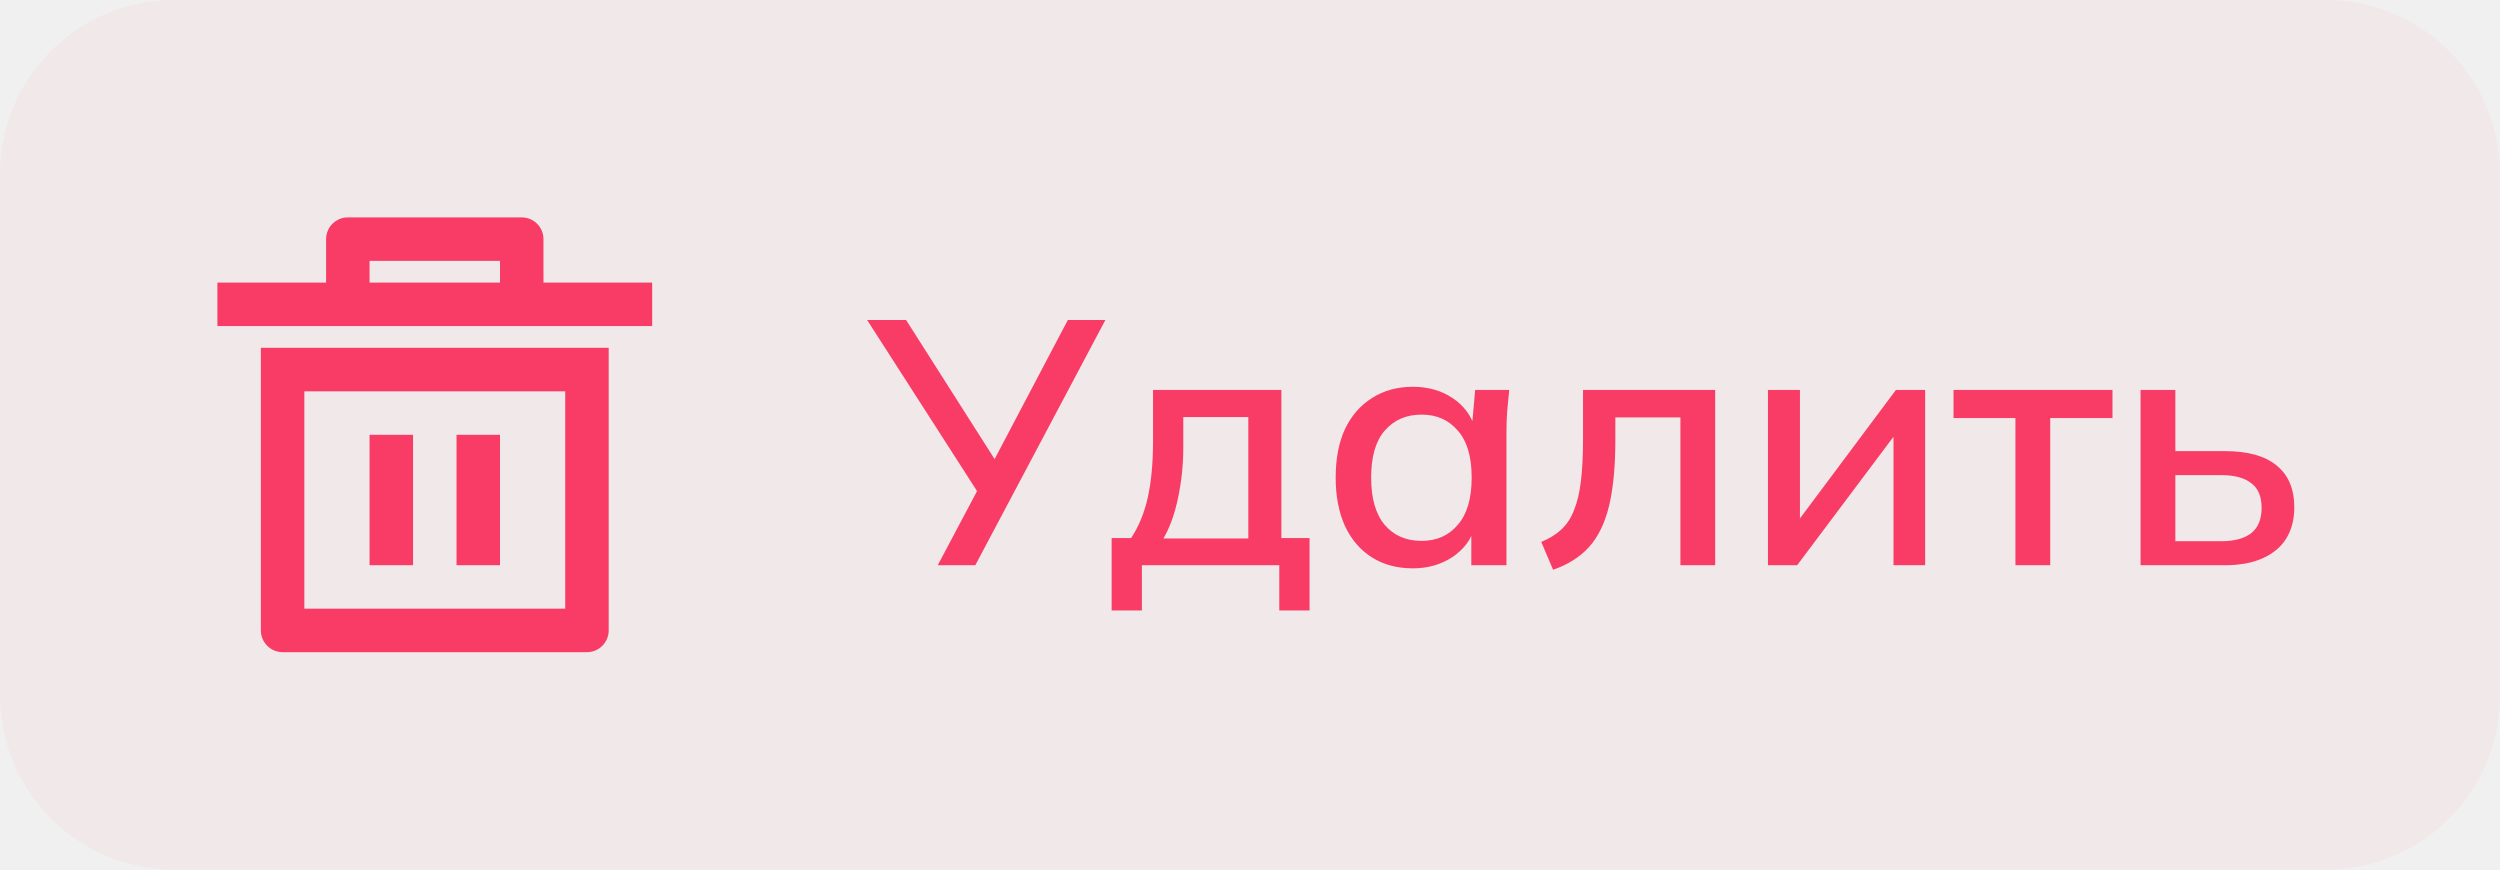
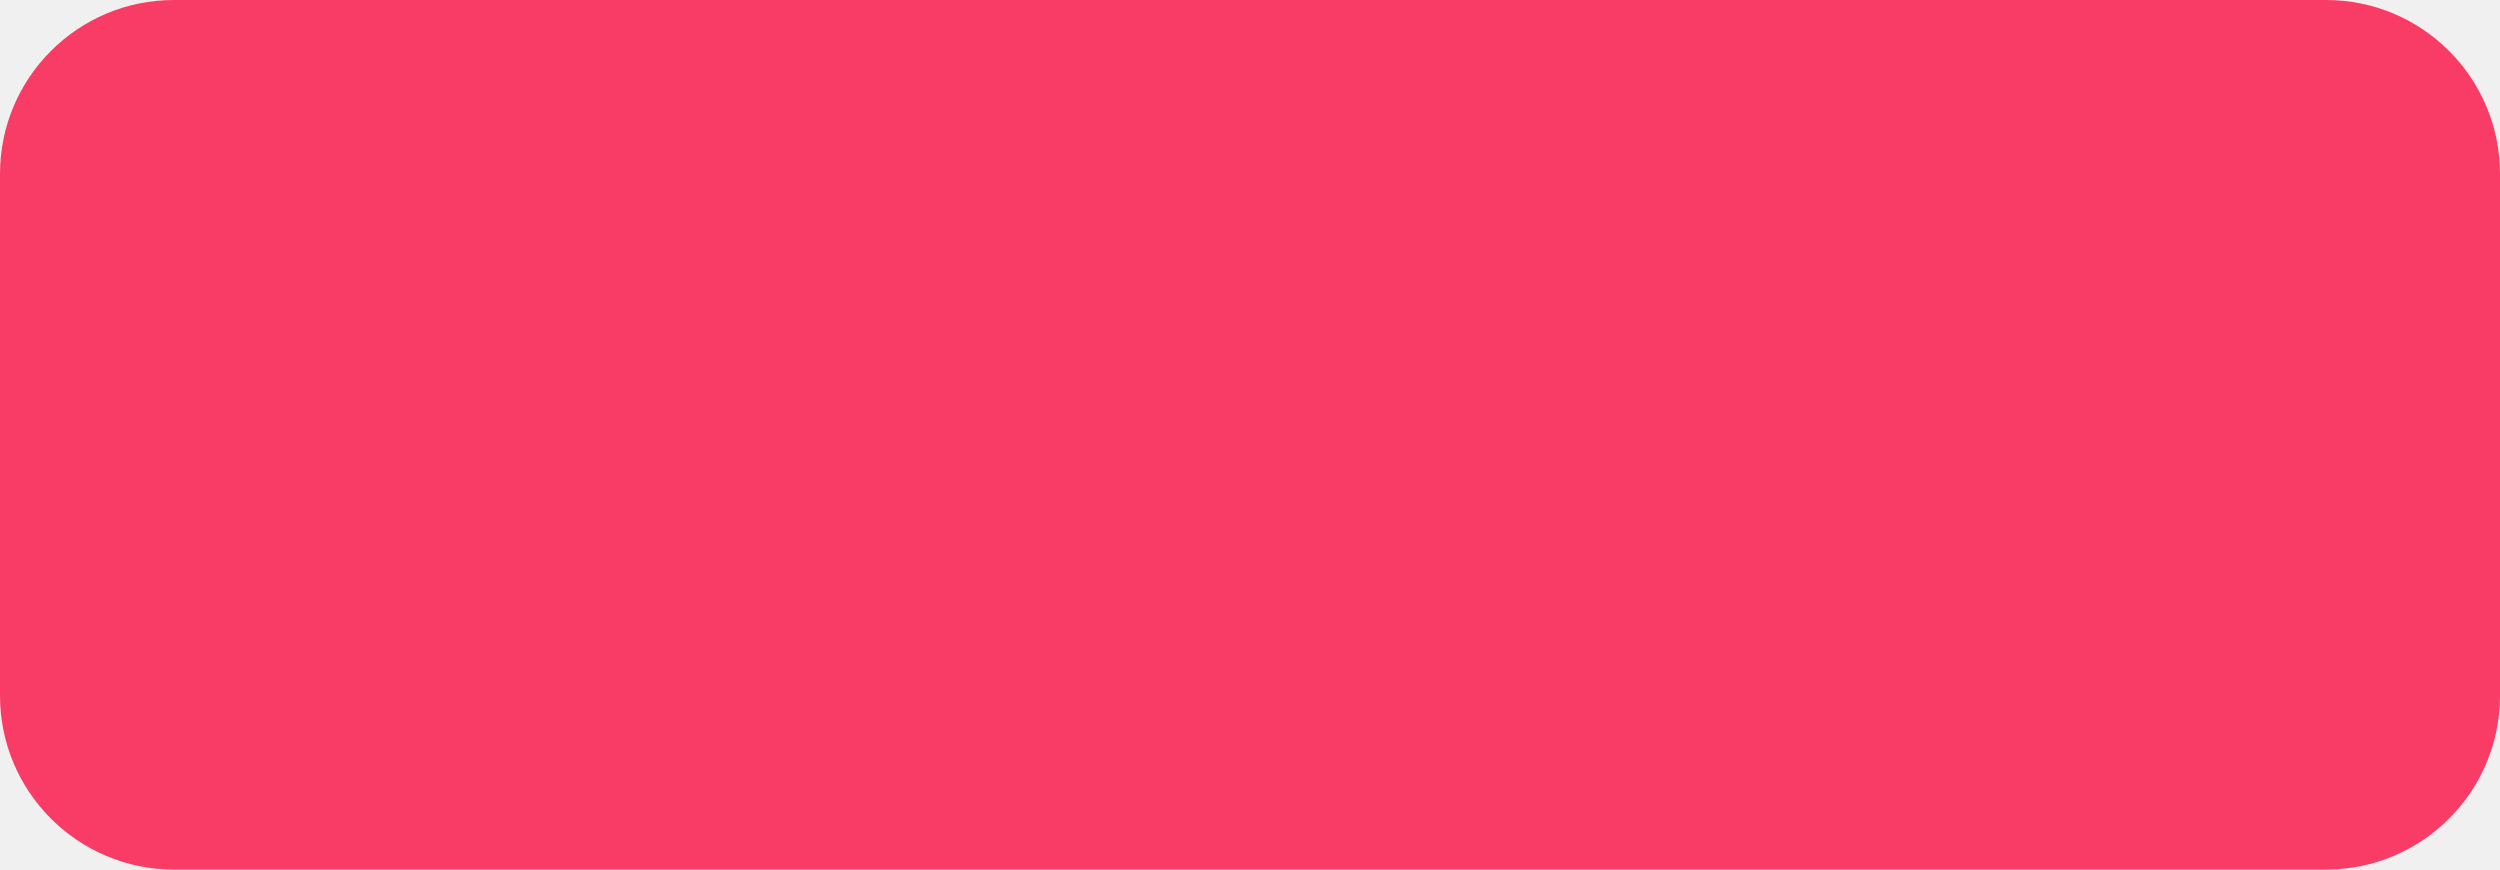
<svg xmlns="http://www.w3.org/2000/svg" width="115" height="40" viewBox="0 0 115 40" fill="none">
-   <rect width="115" height="40" rx="8" fill="#F93C65" fill-opacity="0.05" />
-   <g clip-path="url(#clip0_944_7894)">
+   <rect width="115" height="40" rx="8" fill="#F93C65" fillOpacity="0.05" />
+   <g clipPath="url(#clip0_944_7894)">
    <path d="M12 16H28V29C28 29.265 27.895 29.52 27.707 29.707C27.52 29.895 27.265 30 27 30H13C12.735 30 12.48 29.895 12.293 29.707C12.105 29.52 12 29.265 12 29V16ZM14 18V28H26V18H14ZM17 20H19V26H17V20ZM21 20H23V26H21V20ZM15 13V11C15 10.735 15.105 10.48 15.293 10.293C15.48 10.105 15.735 10 16 10H24C24.265 10 24.52 10.105 24.707 10.293C24.895 10.48 25 10.735 25 11V13H30V15H10V13H15ZM17 12V13H23V12H17Z" fill="#F93C65" />
  </g>
  <path d="M43.136 26L45.104 22.288L45.12 22.864L39.888 14.72H41.68L45.936 21.408H45.6L49.12 14.72H50.848L44.864 26H43.136ZM51.135 28.08V24.752H52.031C52.383 24.219 52.639 23.595 52.799 22.88C52.959 22.165 53.039 21.301 53.039 20.288V17.936H58.943V24.752H60.239V28.08H58.847V26H52.527V28.08H51.135ZM53.519 24.768H57.423V19.184H54.431V20.608C54.431 21.387 54.351 22.149 54.191 22.896C54.041 23.632 53.817 24.256 53.519 24.768ZM64.993 26.144C64.278 26.144 63.654 25.979 63.121 25.648C62.588 25.317 62.172 24.837 61.873 24.208C61.585 23.579 61.441 22.832 61.441 21.968C61.441 21.093 61.585 20.347 61.873 19.728C62.172 19.109 62.588 18.635 63.121 18.304C63.654 17.963 64.278 17.792 64.993 17.792C65.697 17.792 66.31 17.968 66.833 18.32C67.356 18.672 67.702 19.152 67.873 19.76H67.697L67.857 17.936H69.425C69.393 18.267 69.361 18.597 69.329 18.928C69.308 19.248 69.297 19.563 69.297 19.872V26H67.681V24.208H67.857C67.686 24.805 67.334 25.28 66.801 25.632C66.278 25.973 65.676 26.144 64.993 26.144ZM65.393 24.88C66.086 24.88 66.641 24.635 67.057 24.144C67.484 23.653 67.697 22.928 67.697 21.968C67.697 21.008 67.484 20.288 67.057 19.808C66.641 19.317 66.086 19.072 65.393 19.072C64.689 19.072 64.124 19.317 63.697 19.808C63.281 20.288 63.073 21.008 63.073 21.968C63.073 22.928 63.281 23.653 63.697 24.144C64.113 24.635 64.678 24.88 65.393 24.88ZM71.442 26.208L70.898 24.928C71.261 24.779 71.565 24.592 71.811 24.368C72.067 24.133 72.264 23.835 72.403 23.472C72.552 23.109 72.659 22.661 72.722 22.128C72.787 21.595 72.819 20.949 72.819 20.192V17.936H78.898V26H77.299V19.2H74.306V20.24C74.306 21.456 74.21 22.464 74.019 23.264C73.826 24.064 73.517 24.699 73.091 25.168C72.674 25.627 72.125 25.973 71.442 26.208ZM81.325 26V17.936H82.797V24.448H82.349L87.213 17.936H88.557V26H87.101V19.472H87.565L82.669 26H81.325ZM92.71 26V19.232H89.862V17.936H97.174V19.232H94.31V26H92.71ZM98.466 26V17.936H100.066V20.752H102.354C103.41 20.752 104.205 20.976 104.738 21.424C105.271 21.861 105.538 22.501 105.538 23.344C105.538 23.888 105.415 24.363 105.17 24.768C104.925 25.163 104.562 25.467 104.082 25.68C103.613 25.893 103.037 26 102.354 26H98.466ZM100.066 24.896H102.178C102.775 24.896 103.234 24.773 103.554 24.528C103.874 24.272 104.034 23.883 104.034 23.36C104.034 22.837 103.874 22.459 103.554 22.224C103.245 21.979 102.786 21.856 102.178 21.856H100.066V24.896Z" fill="#F93C65" />
  <defs>
    <clipPath id="clip0_944_7894">
      <rect width="24" height="24" fill="white" transform="translate(8 8)" />
    </clipPath>
  </defs>
</svg>
